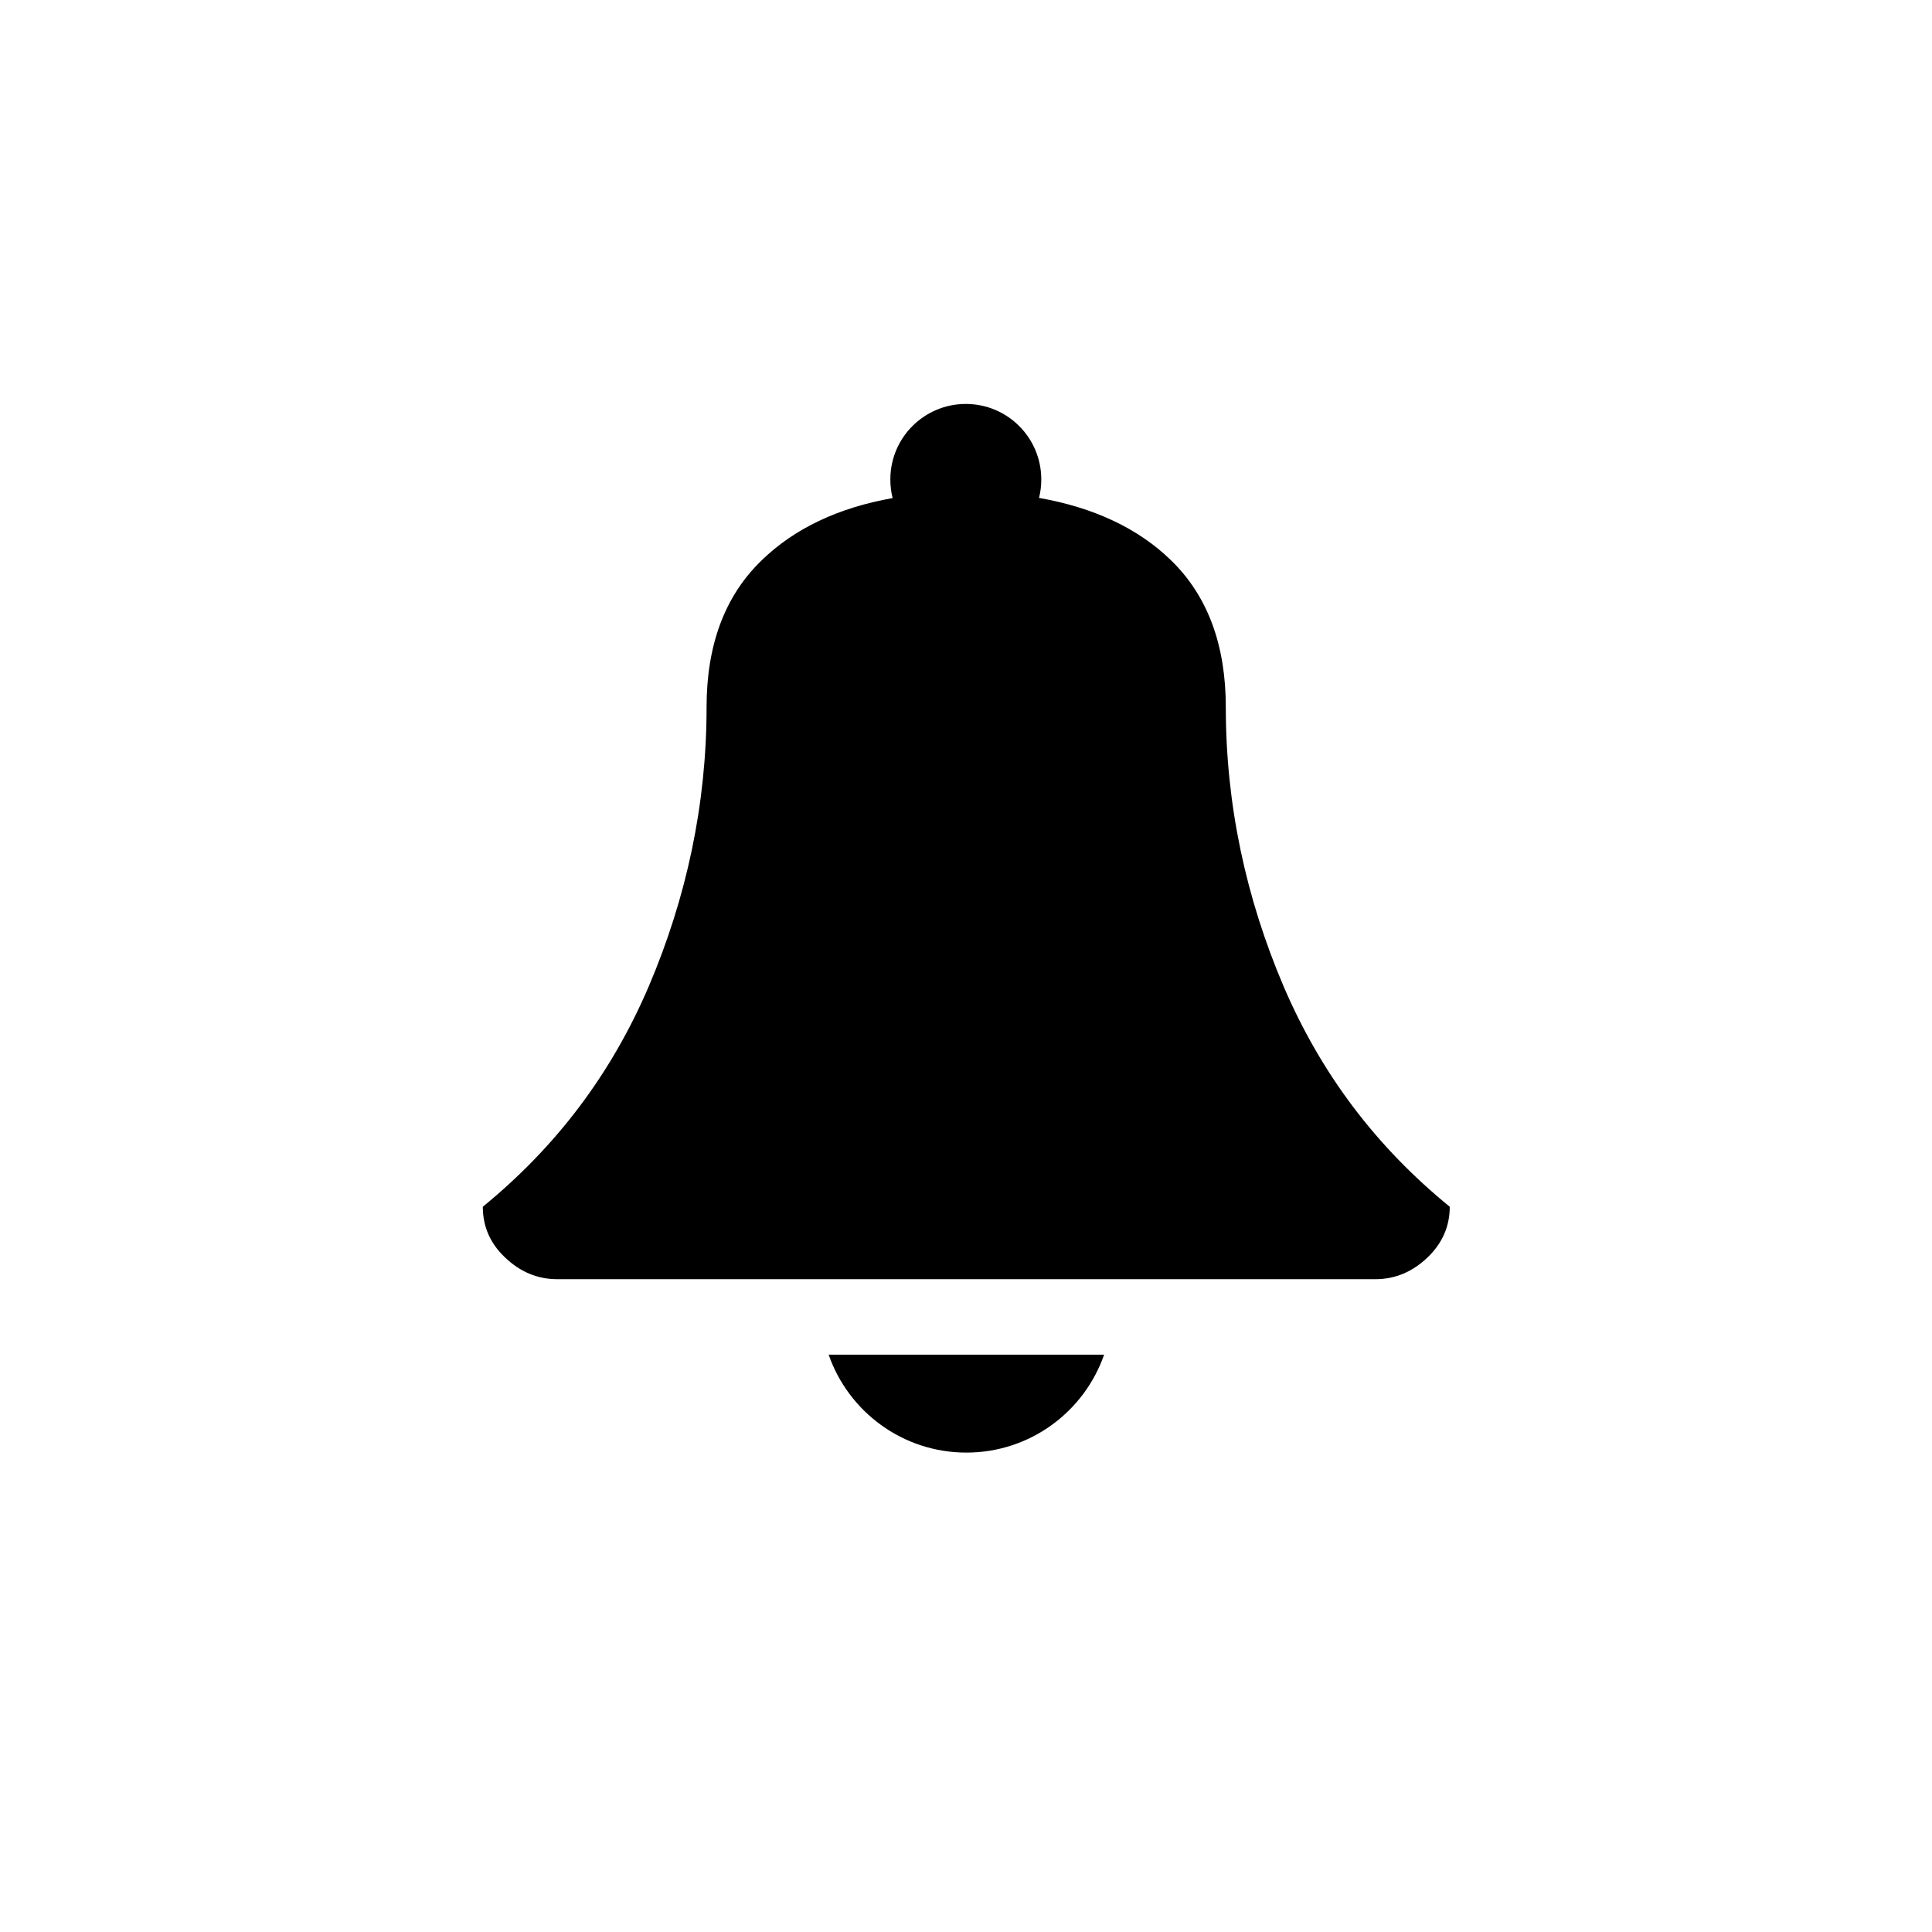
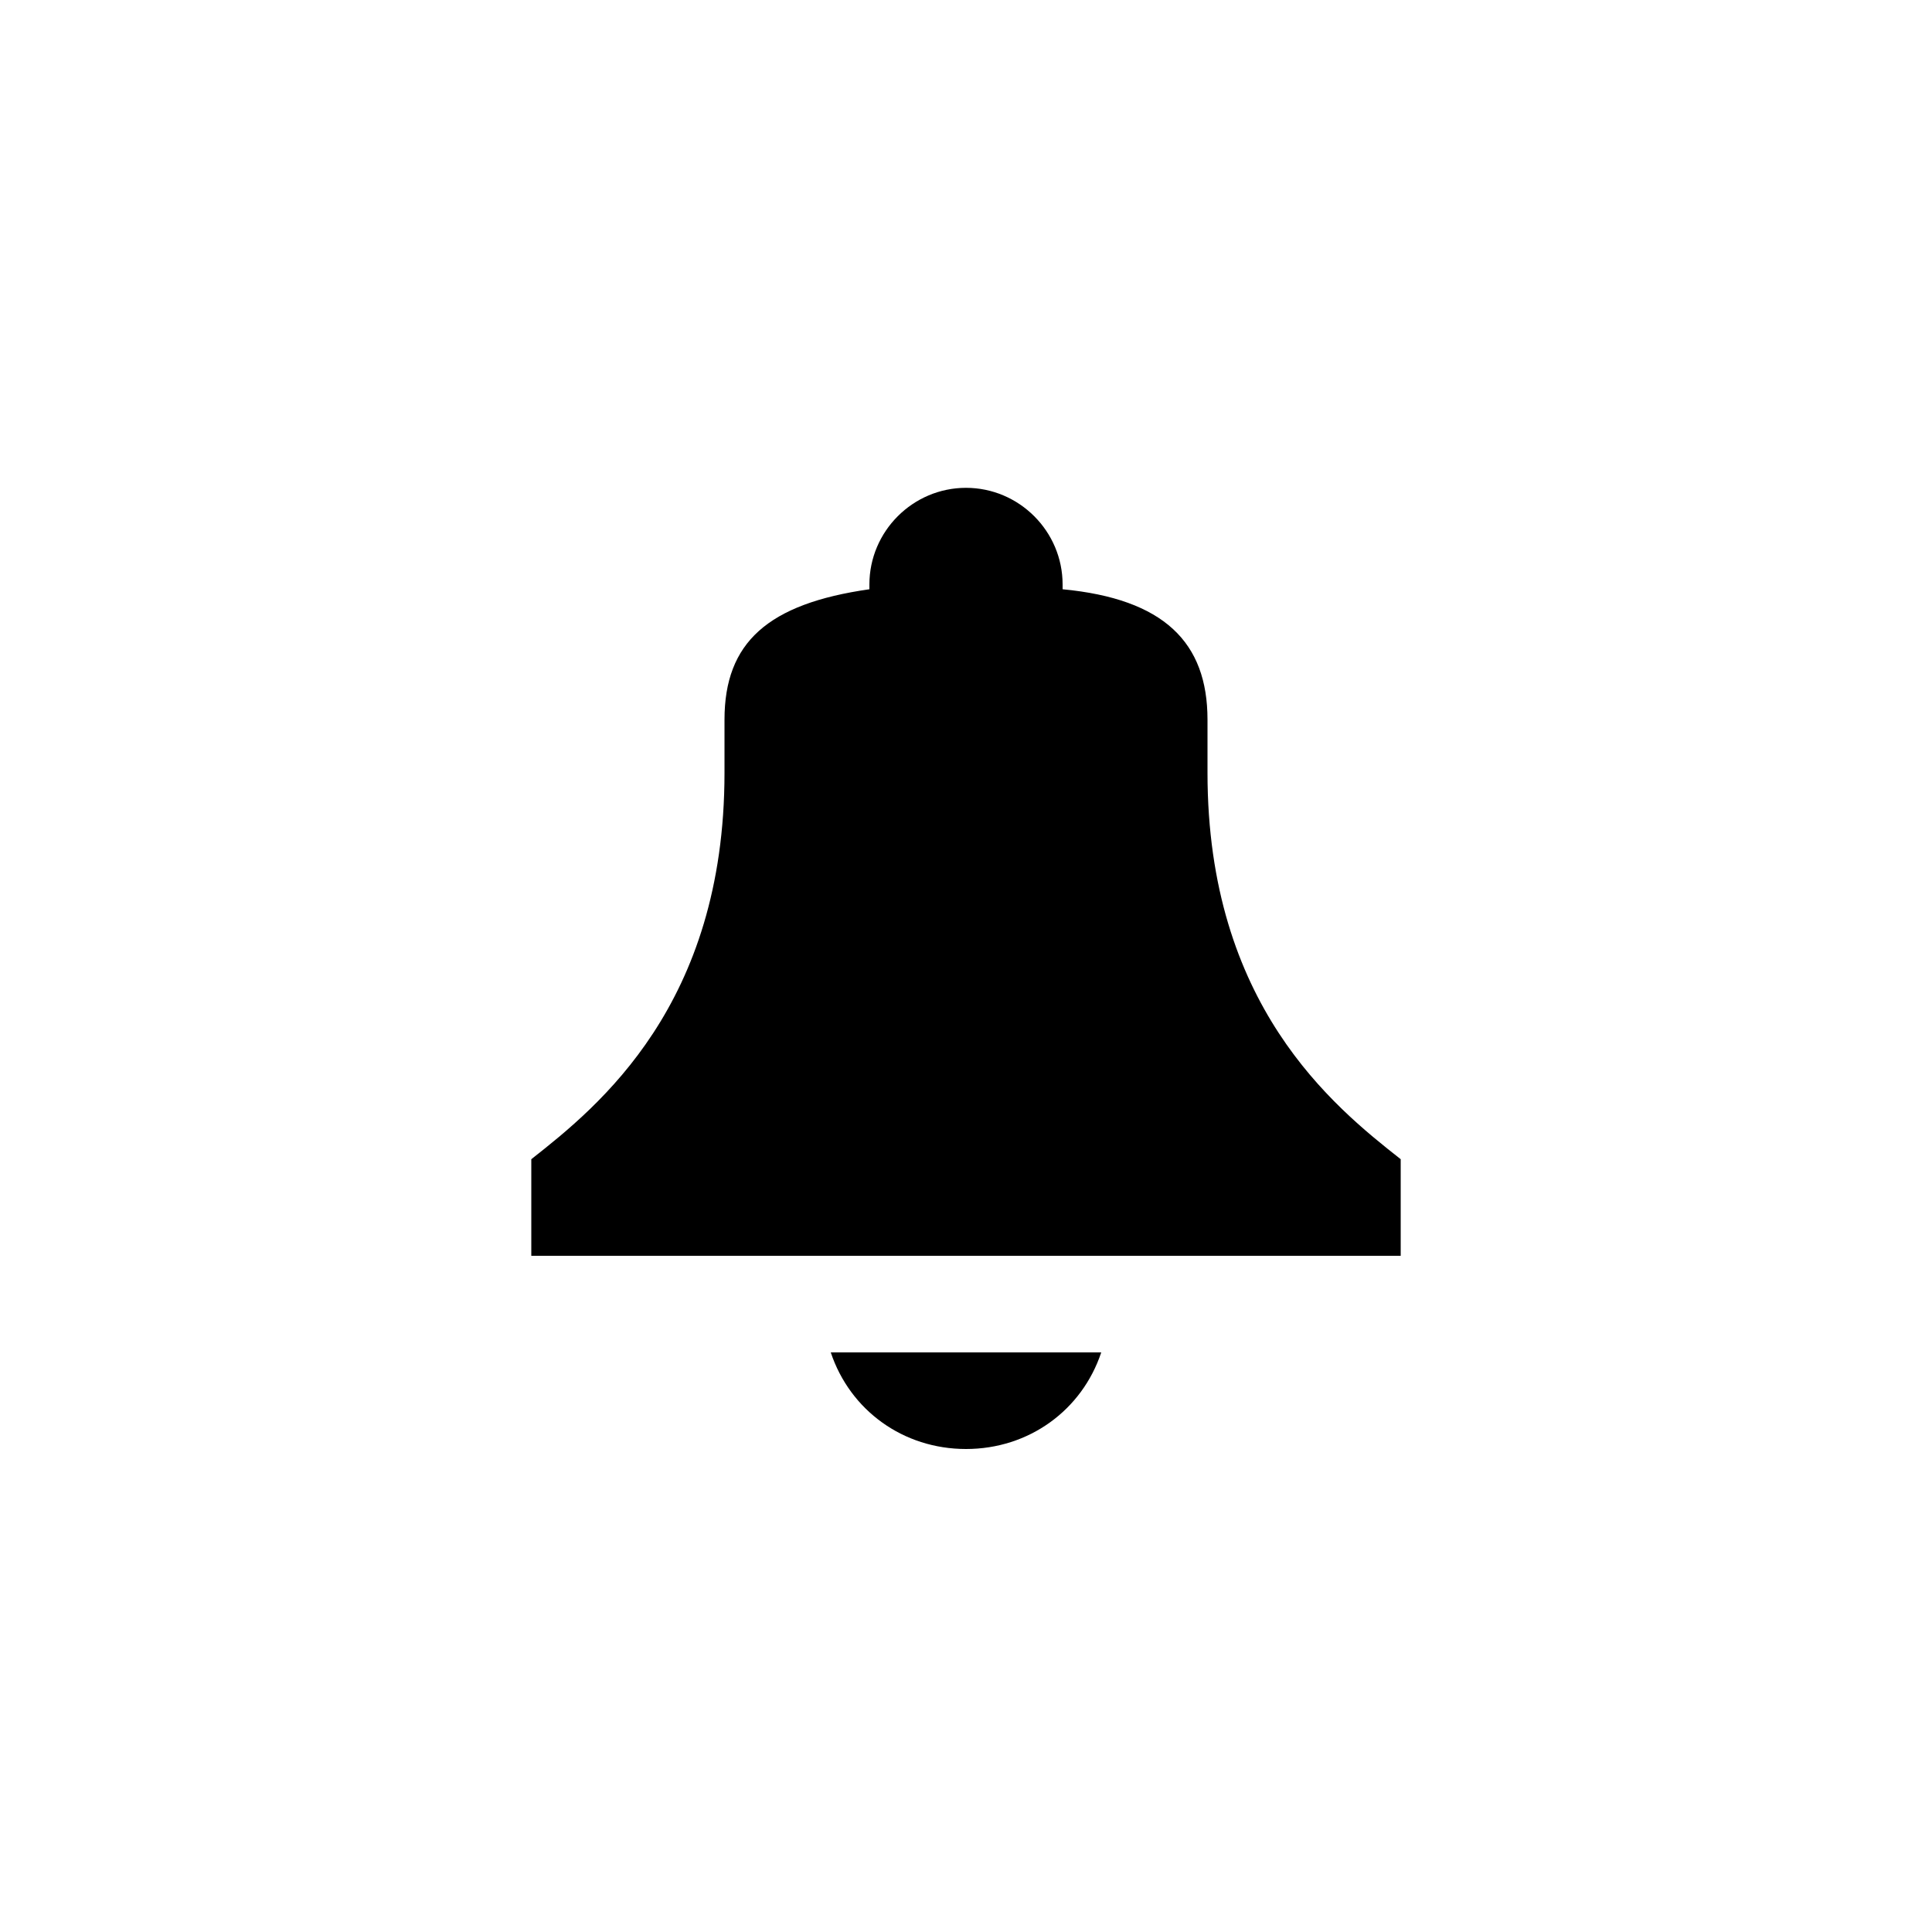
- <svg xmlns="http://www.w3.org/2000/svg" width="1024" height="1024" viewBox="0 0 1024 1024">
-   <path d="M512.2 769.9c33.8 0 62.5-21.7 73-51.9h-146c10.5 30.2 39.2 51.9 73 51.9zM680.3 522.7c-19.9-46.7-30.6-96.2-30.6-147.9 0-32.6-9.4-58.8-29.1-77.9-17.4-16.9-40.9-27.9-69.9-33 .8-3.1 1.2-6.4 1.2-9.8 0-22.1-17.9-40-40-40s-40 17.9-40 40c0 3.4.4 6.7 1.2 9.9-28.8 5.1-52 16.1-69.3 32.9-19.9 19.1-29.3 45.4-29.3 77.9 0 51.7-10.7 101.1-30.6 147.9-19.9 46.5-49.1 85.1-88 116.9 0 10.3 3.8 19.3 11.7 26.8 7.8 7.5 17 11.6 27.7 11.6H729c10.7 0 19.9-4.1 27.7-11.6 7.8-7.5 11.7-16.5 11.7-26.8-39-31.8-68.2-70.4-88.1-116.9z" />
+ <svg xmlns="http://www.w3.org/2000/svg" version="1.1" id="UPDATED_SQUARE_compound" x="0px" y="0px" viewBox="0 0 40 40" style="enable-background:new 0 0 40 40;" xml:space="preserve">
+   <style type="text/css">
+ 	.st0{fill-rule:evenodd;clip-rule:evenodd;}
+ </style>
+   <path d="M17.2,28h5.6c-0.4,1.2-1.5,2-2.8,2S17.6,29.2,17.2,28z M29,24c-1.4-1.1-4-3.2-4-8v-1.1c0-1.6-0.9-2.5-3-2.7c0,0,0-0.1,0-0.1  c0-1.1-0.9-2-2-2s-2,0.9-2,2c0,0,0,0.1,0,0.1c-2.1,0.3-3,1.1-3,2.7V16c0,4.8-2.6,6.9-4,8c0,0,0,2,0,2h9h9C29,26,29,24,29,24z" />
</svg>
